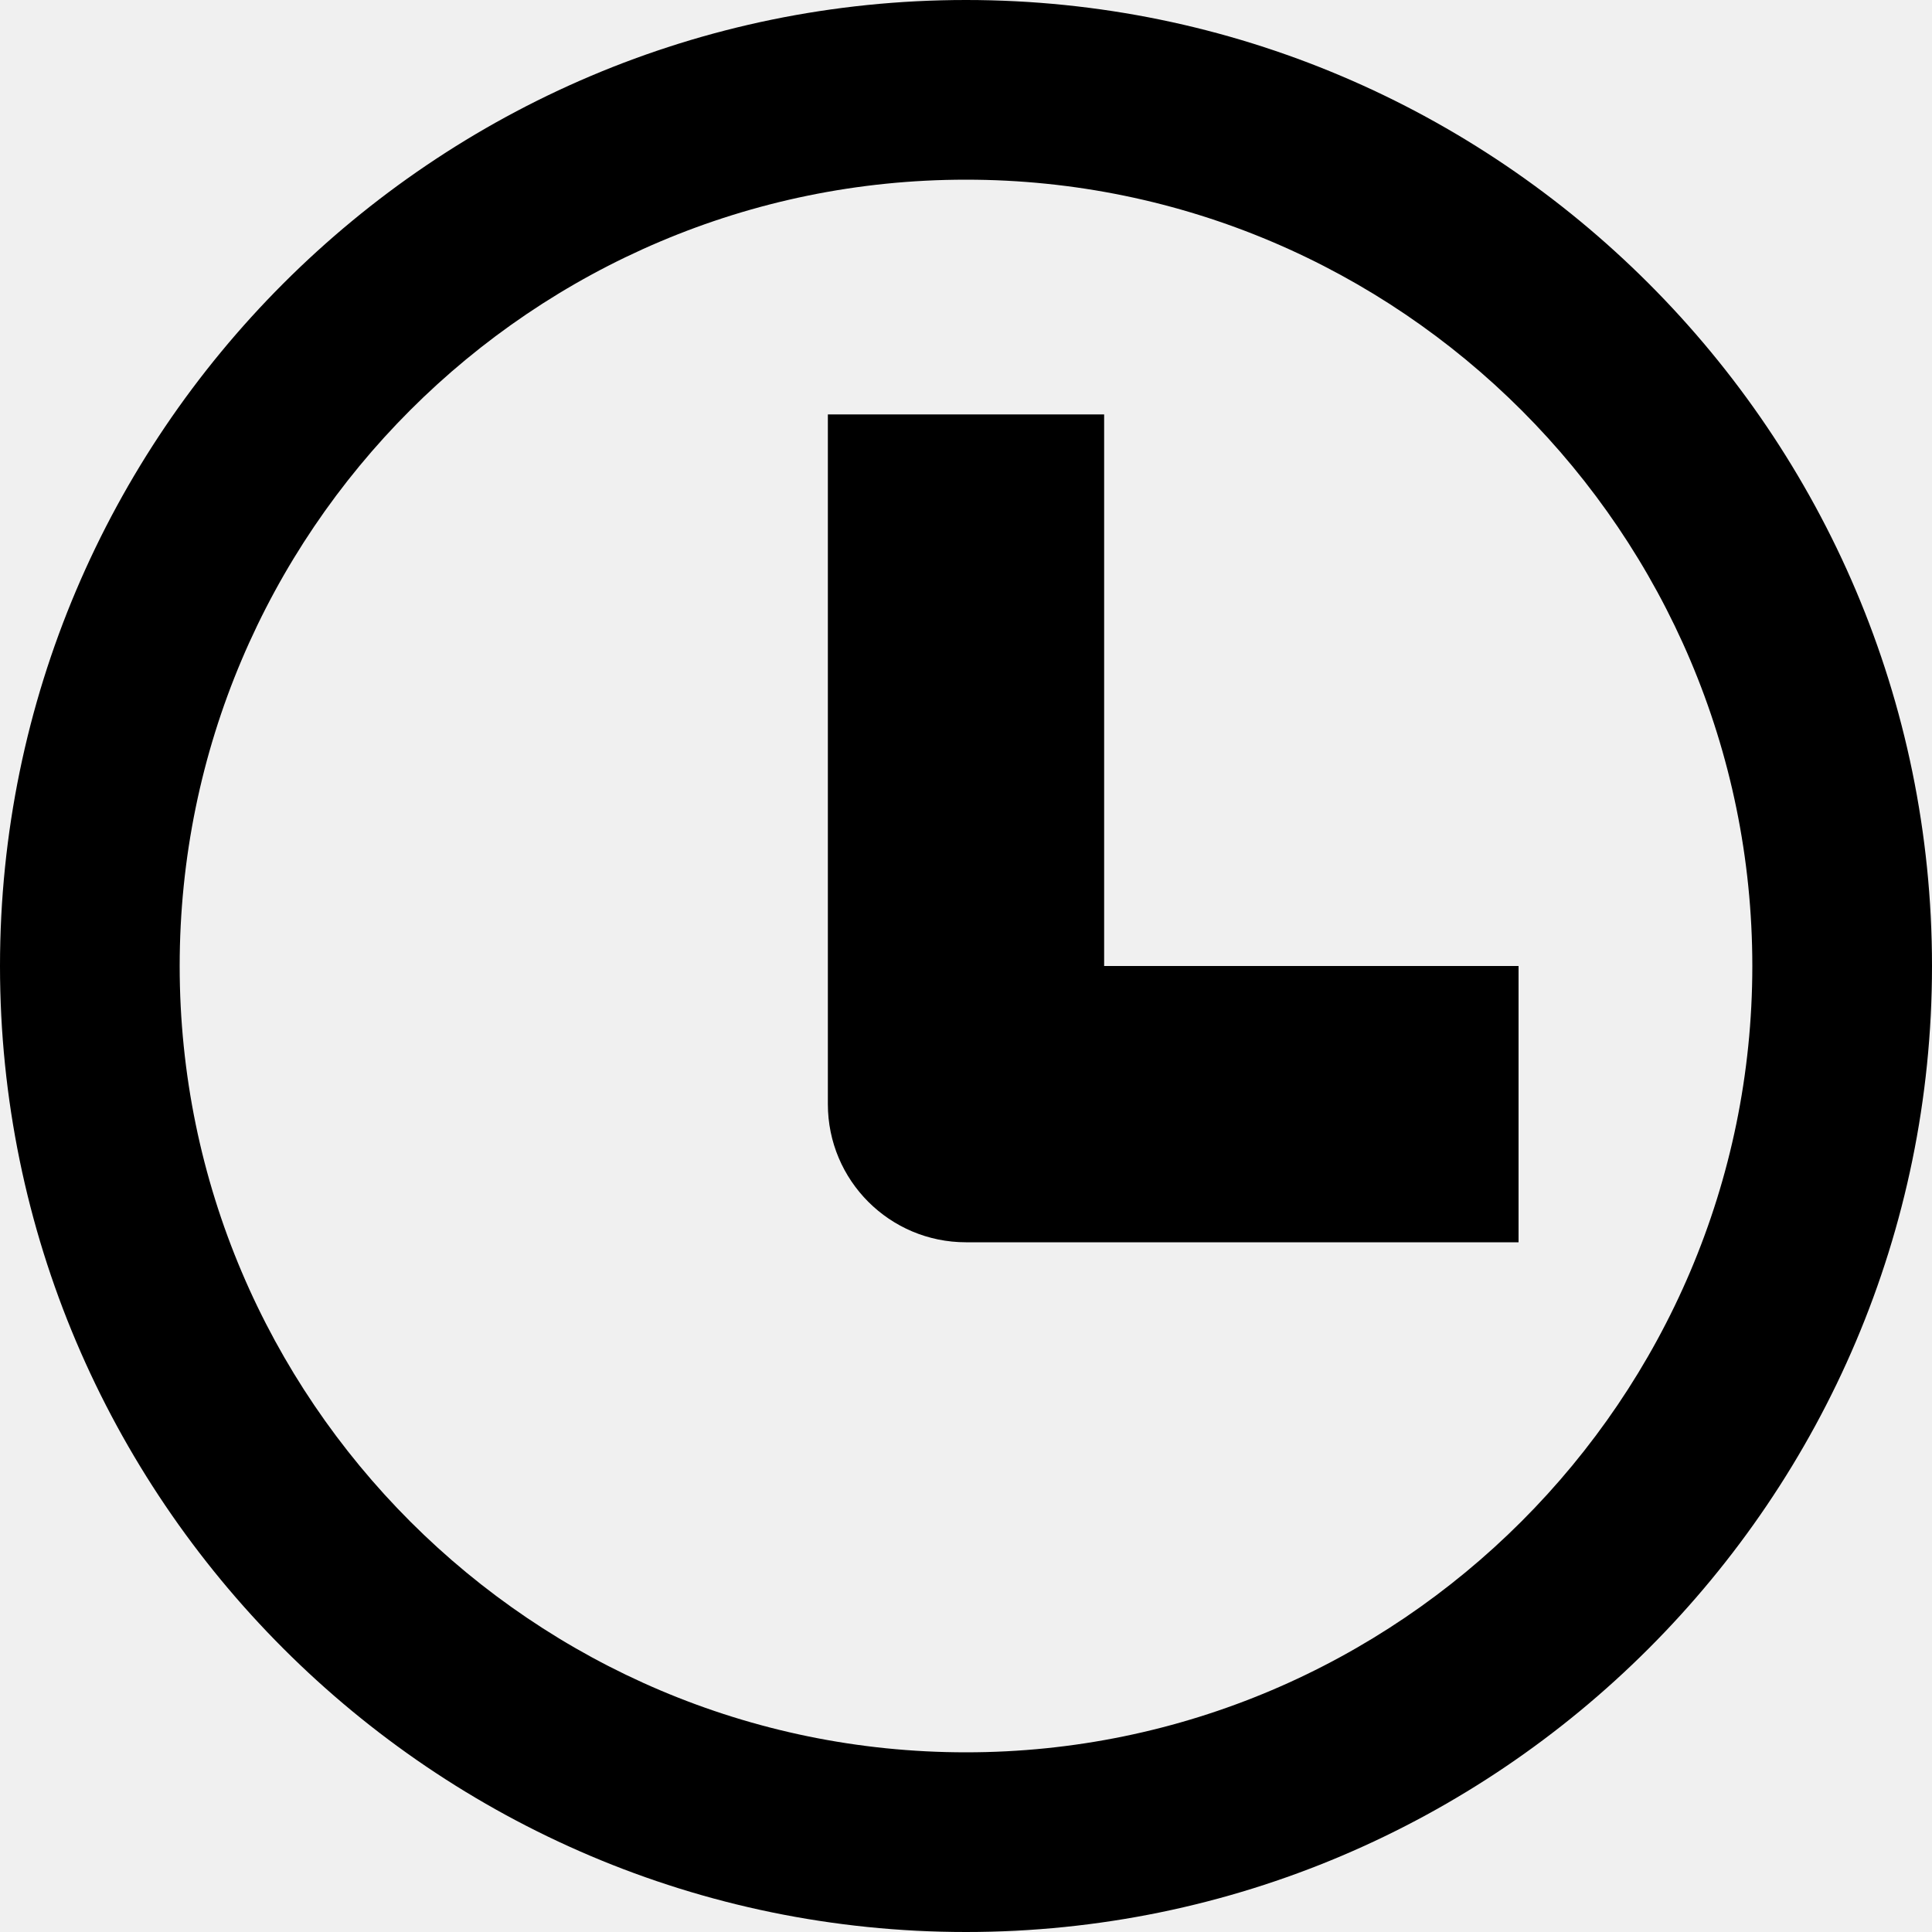
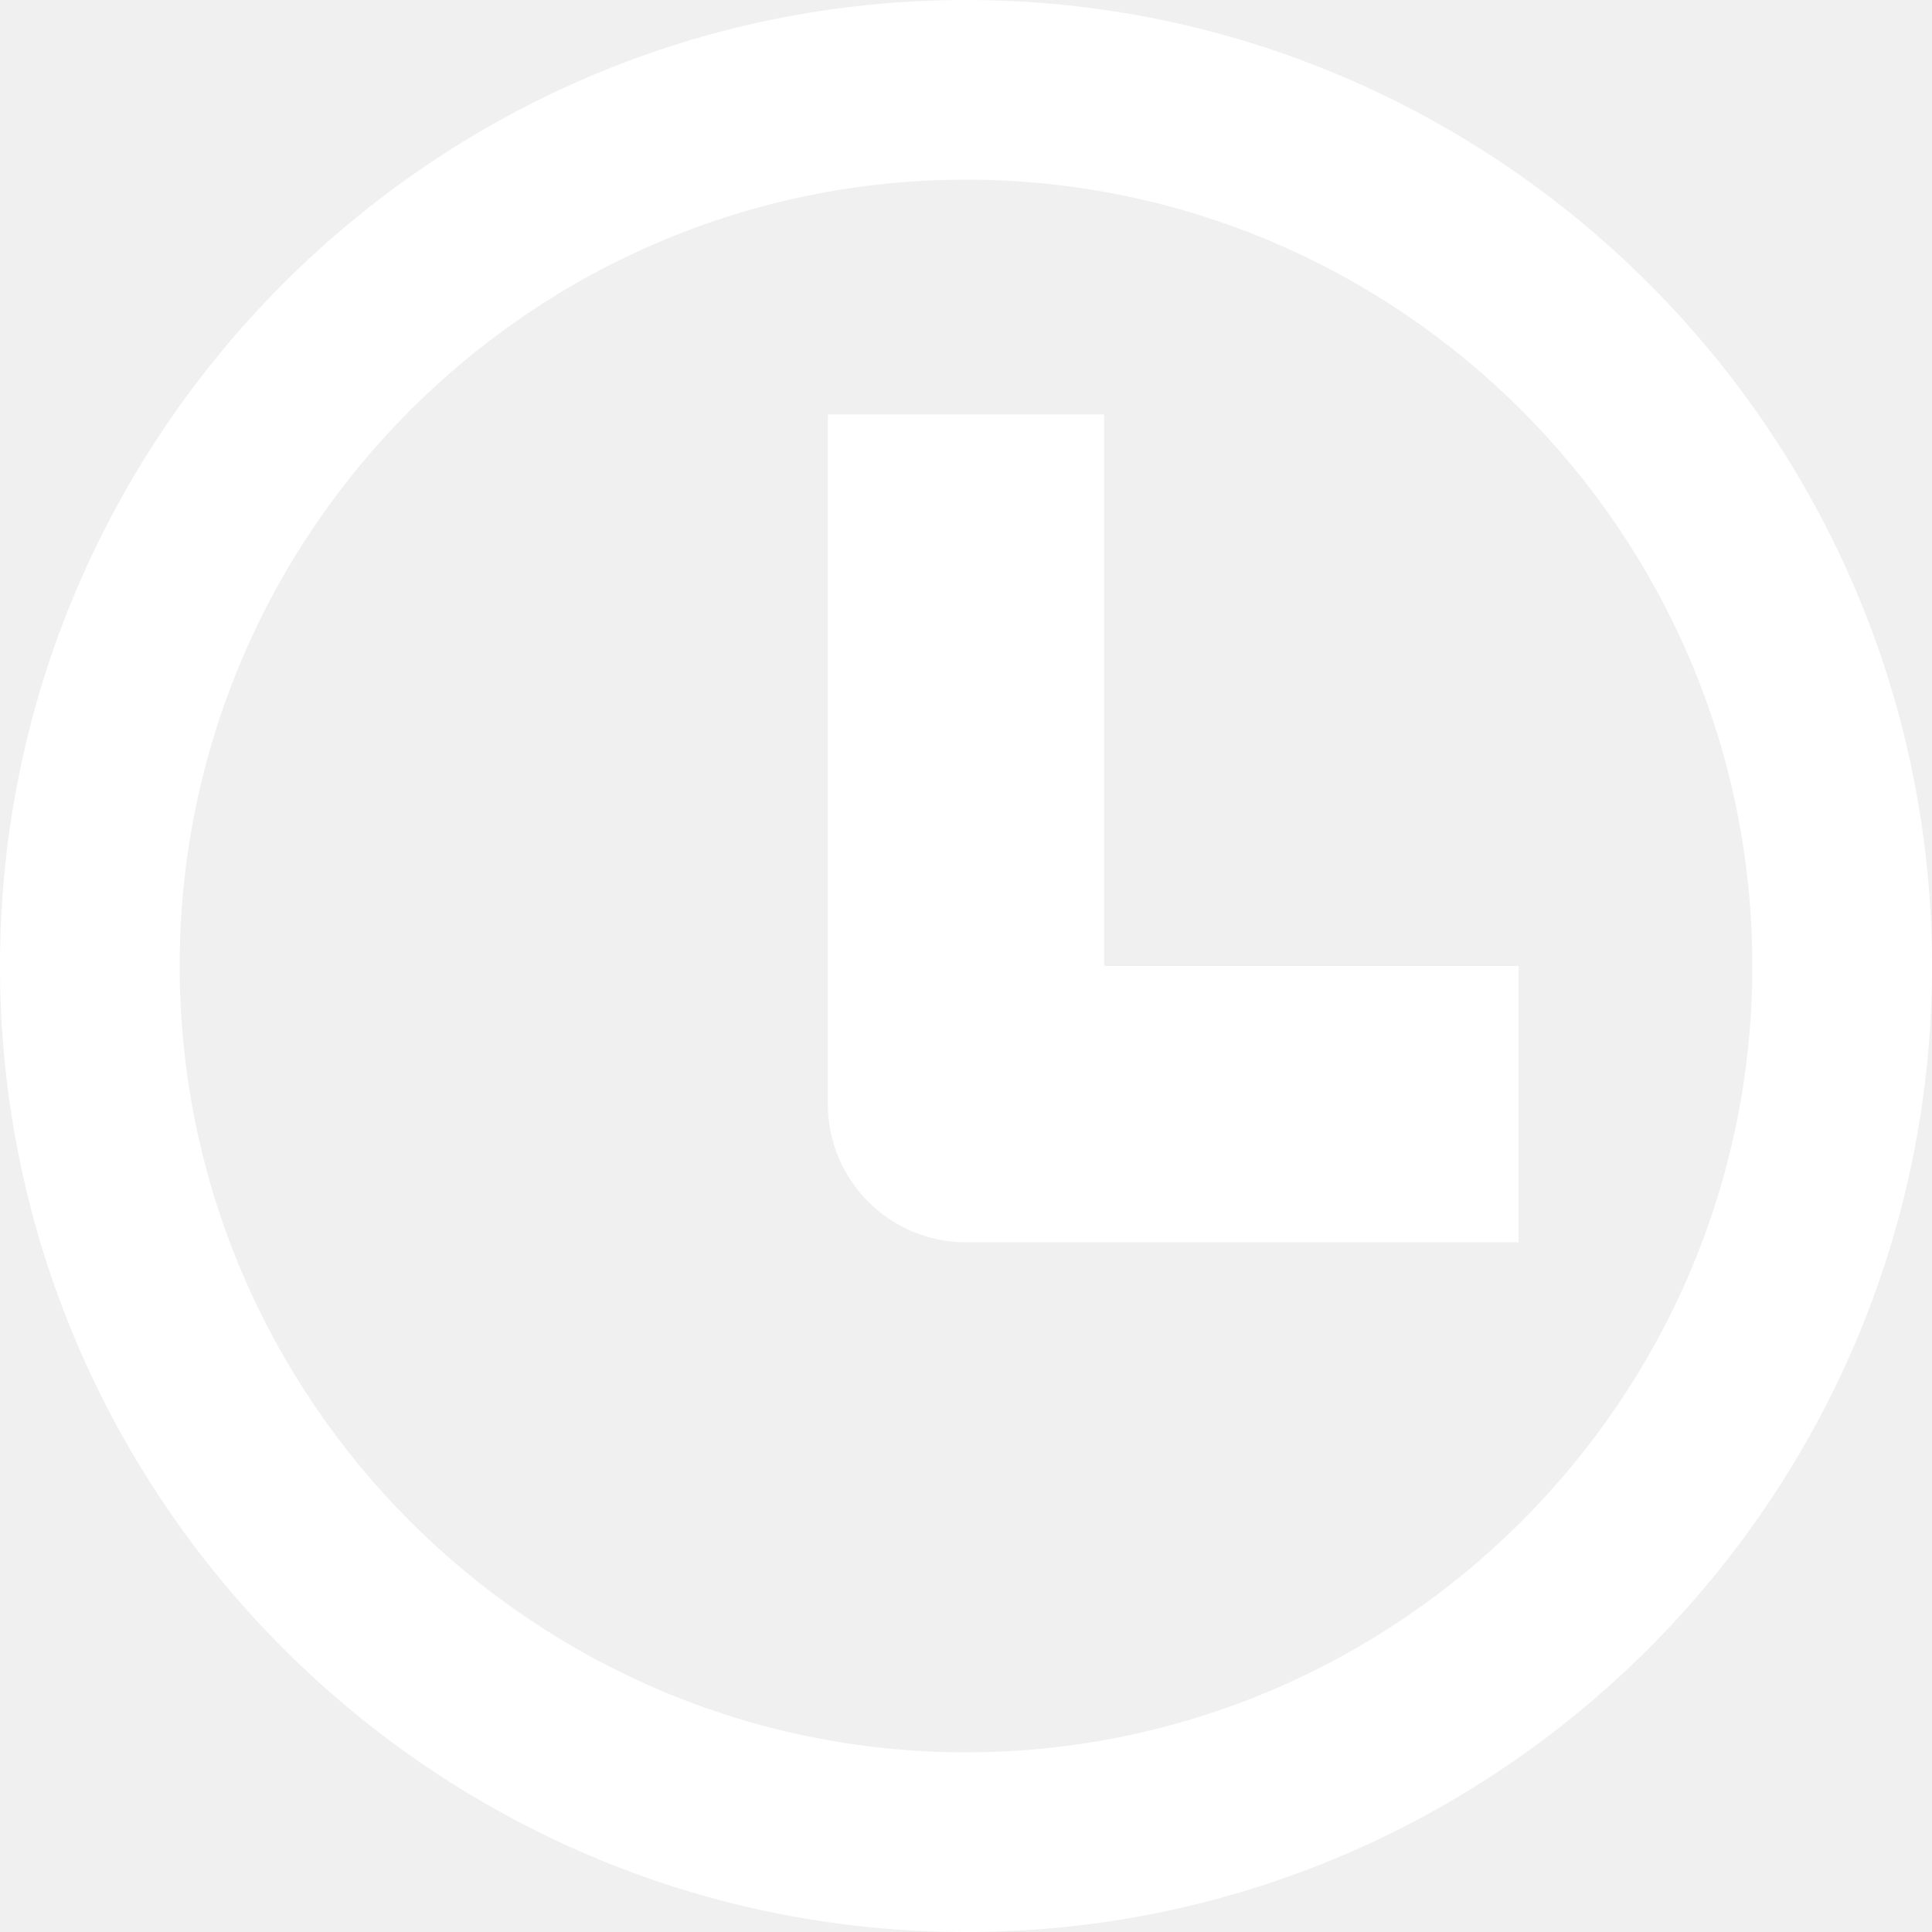
<svg xmlns="http://www.w3.org/2000/svg" version="1.1" id="Layer_1" x="0px" y="0px" viewBox="0 0 200 200" style="enable-background:new 0 0 200 200;" xml:space="preserve">
+   <style type="text/css">
+ 	.st0{fill:#FFFFFF;}
+ </style>
  <g id="Octicons">
    <g id="clock">
-       <path id="Shape" d="M114.3,100h42.9v28.6H100c-7.9,0-14.3-6.4-14.3-14.3V42.9h28.6V100L114.3,100z M100,18.6    c44.9,0,81.4,36.6,81.4,81.4s-36.6,81.4-81.4,81.4S18.6,144.9,18.6,100S55.1,18.6,100,18.6L100,18.6z M100,0C44.9,0,0,44.9,0,100    s44.9,100,100,100s100-44.9,100-100S155.1,0,100,0L100,0z" />
+       <path id="Shape" class="st0" d="M114.3,100h42.9v28.6H100c-7.9,0-14.3-6.4-14.3-14.3V42.9h28.6L114.3,100L114.3,100z M100,18.6    c44.9,0,81.4,36.6,81.4,81.4s-36.6,81.4-81.4,81.4S18.6,144.9,18.6,100S55.1,18.6,100,18.6L100,18.6z M100,0C44.9,0,0,44.9,0,100    s44.9,100,100,100s100-44.9,100-100S155.1,0,100,0L100,0z" />
    </g>
  </g>
</svg>
